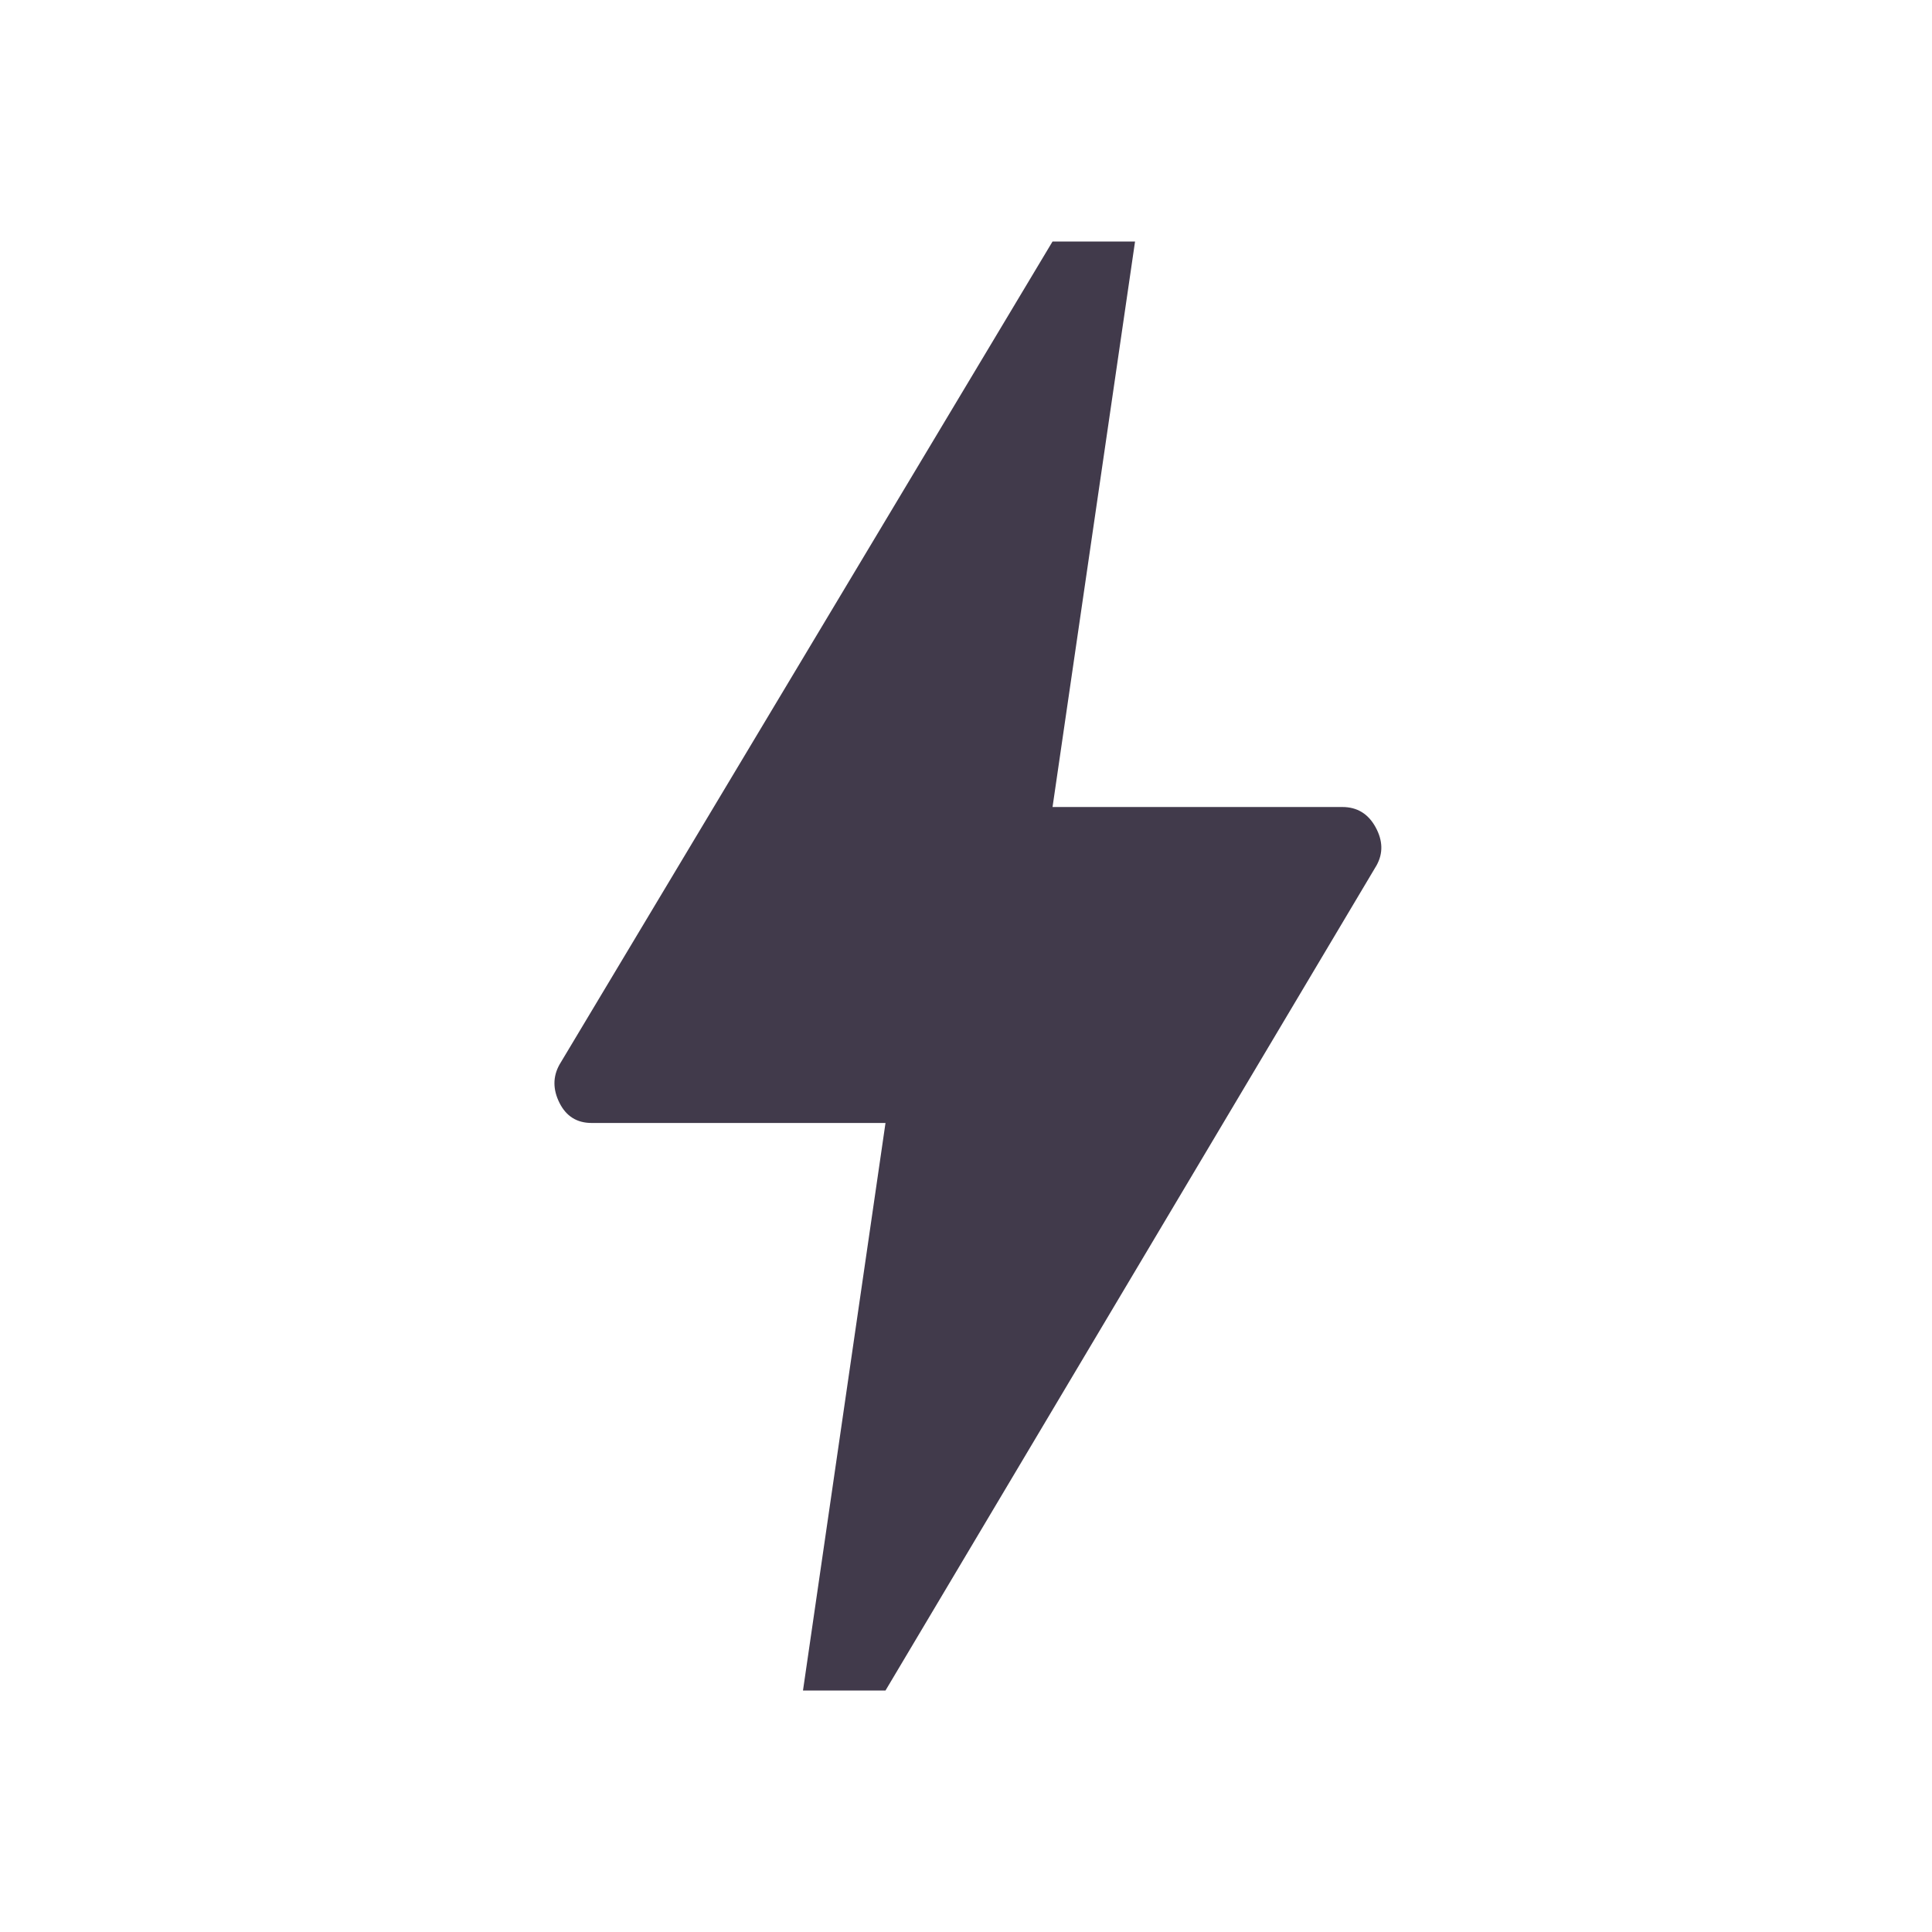
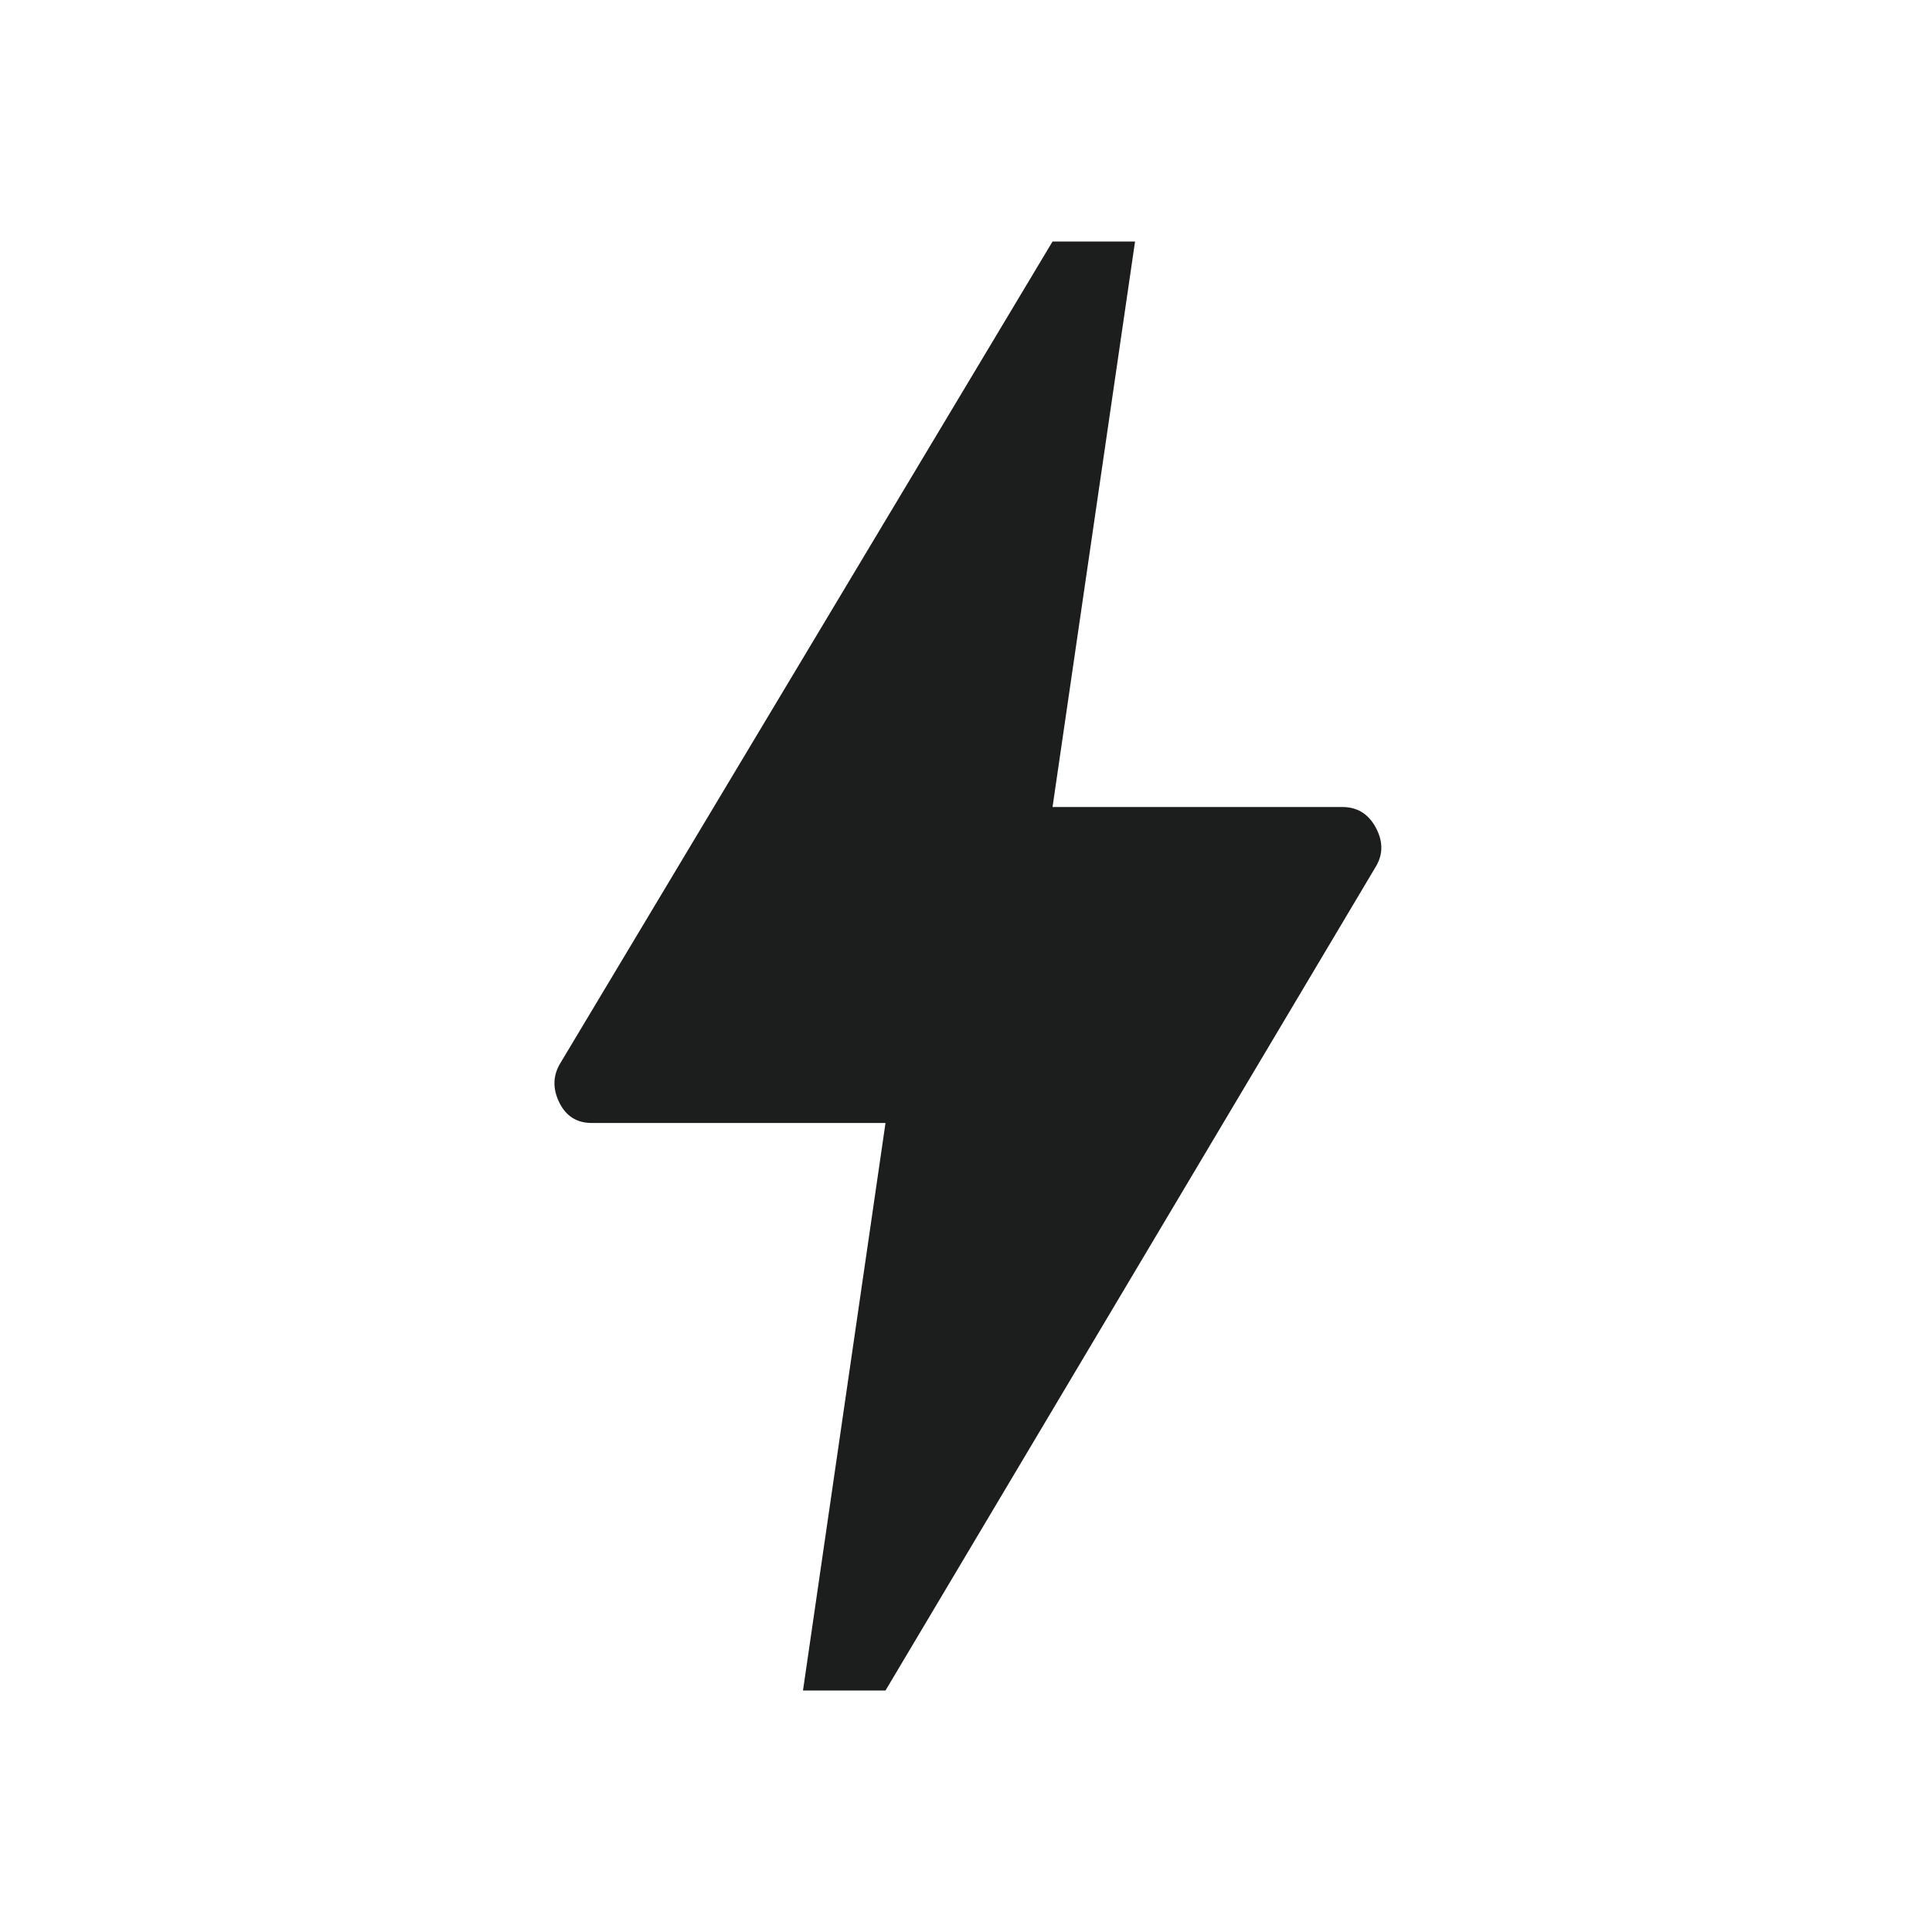
<svg xmlns="http://www.w3.org/2000/svg" height="48" width="48">
-   <path fill="rgb(65, 58, 75)" d="M19.95 42 22 27.9H14.7Q14.15 27.9 13.9 27.4Q13.65 26.9 13.9 26.45L26.15 6H28.2L26.15 20.05H33.35Q33.9 20.05 34.175 20.55Q34.45 21.05 34.2 21.5L22 42Z" />
+   <path fill="rgb(28, 30, 29)" d="M19.95 42 22 27.9H14.7Q14.15 27.9 13.9 27.4Q13.65 26.9 13.9 26.45L26.15 6H28.2L26.15 20.05H33.35Q33.9 20.05 34.175 20.55Q34.45 21.05 34.2 21.5L22 42Z" />
</svg>
